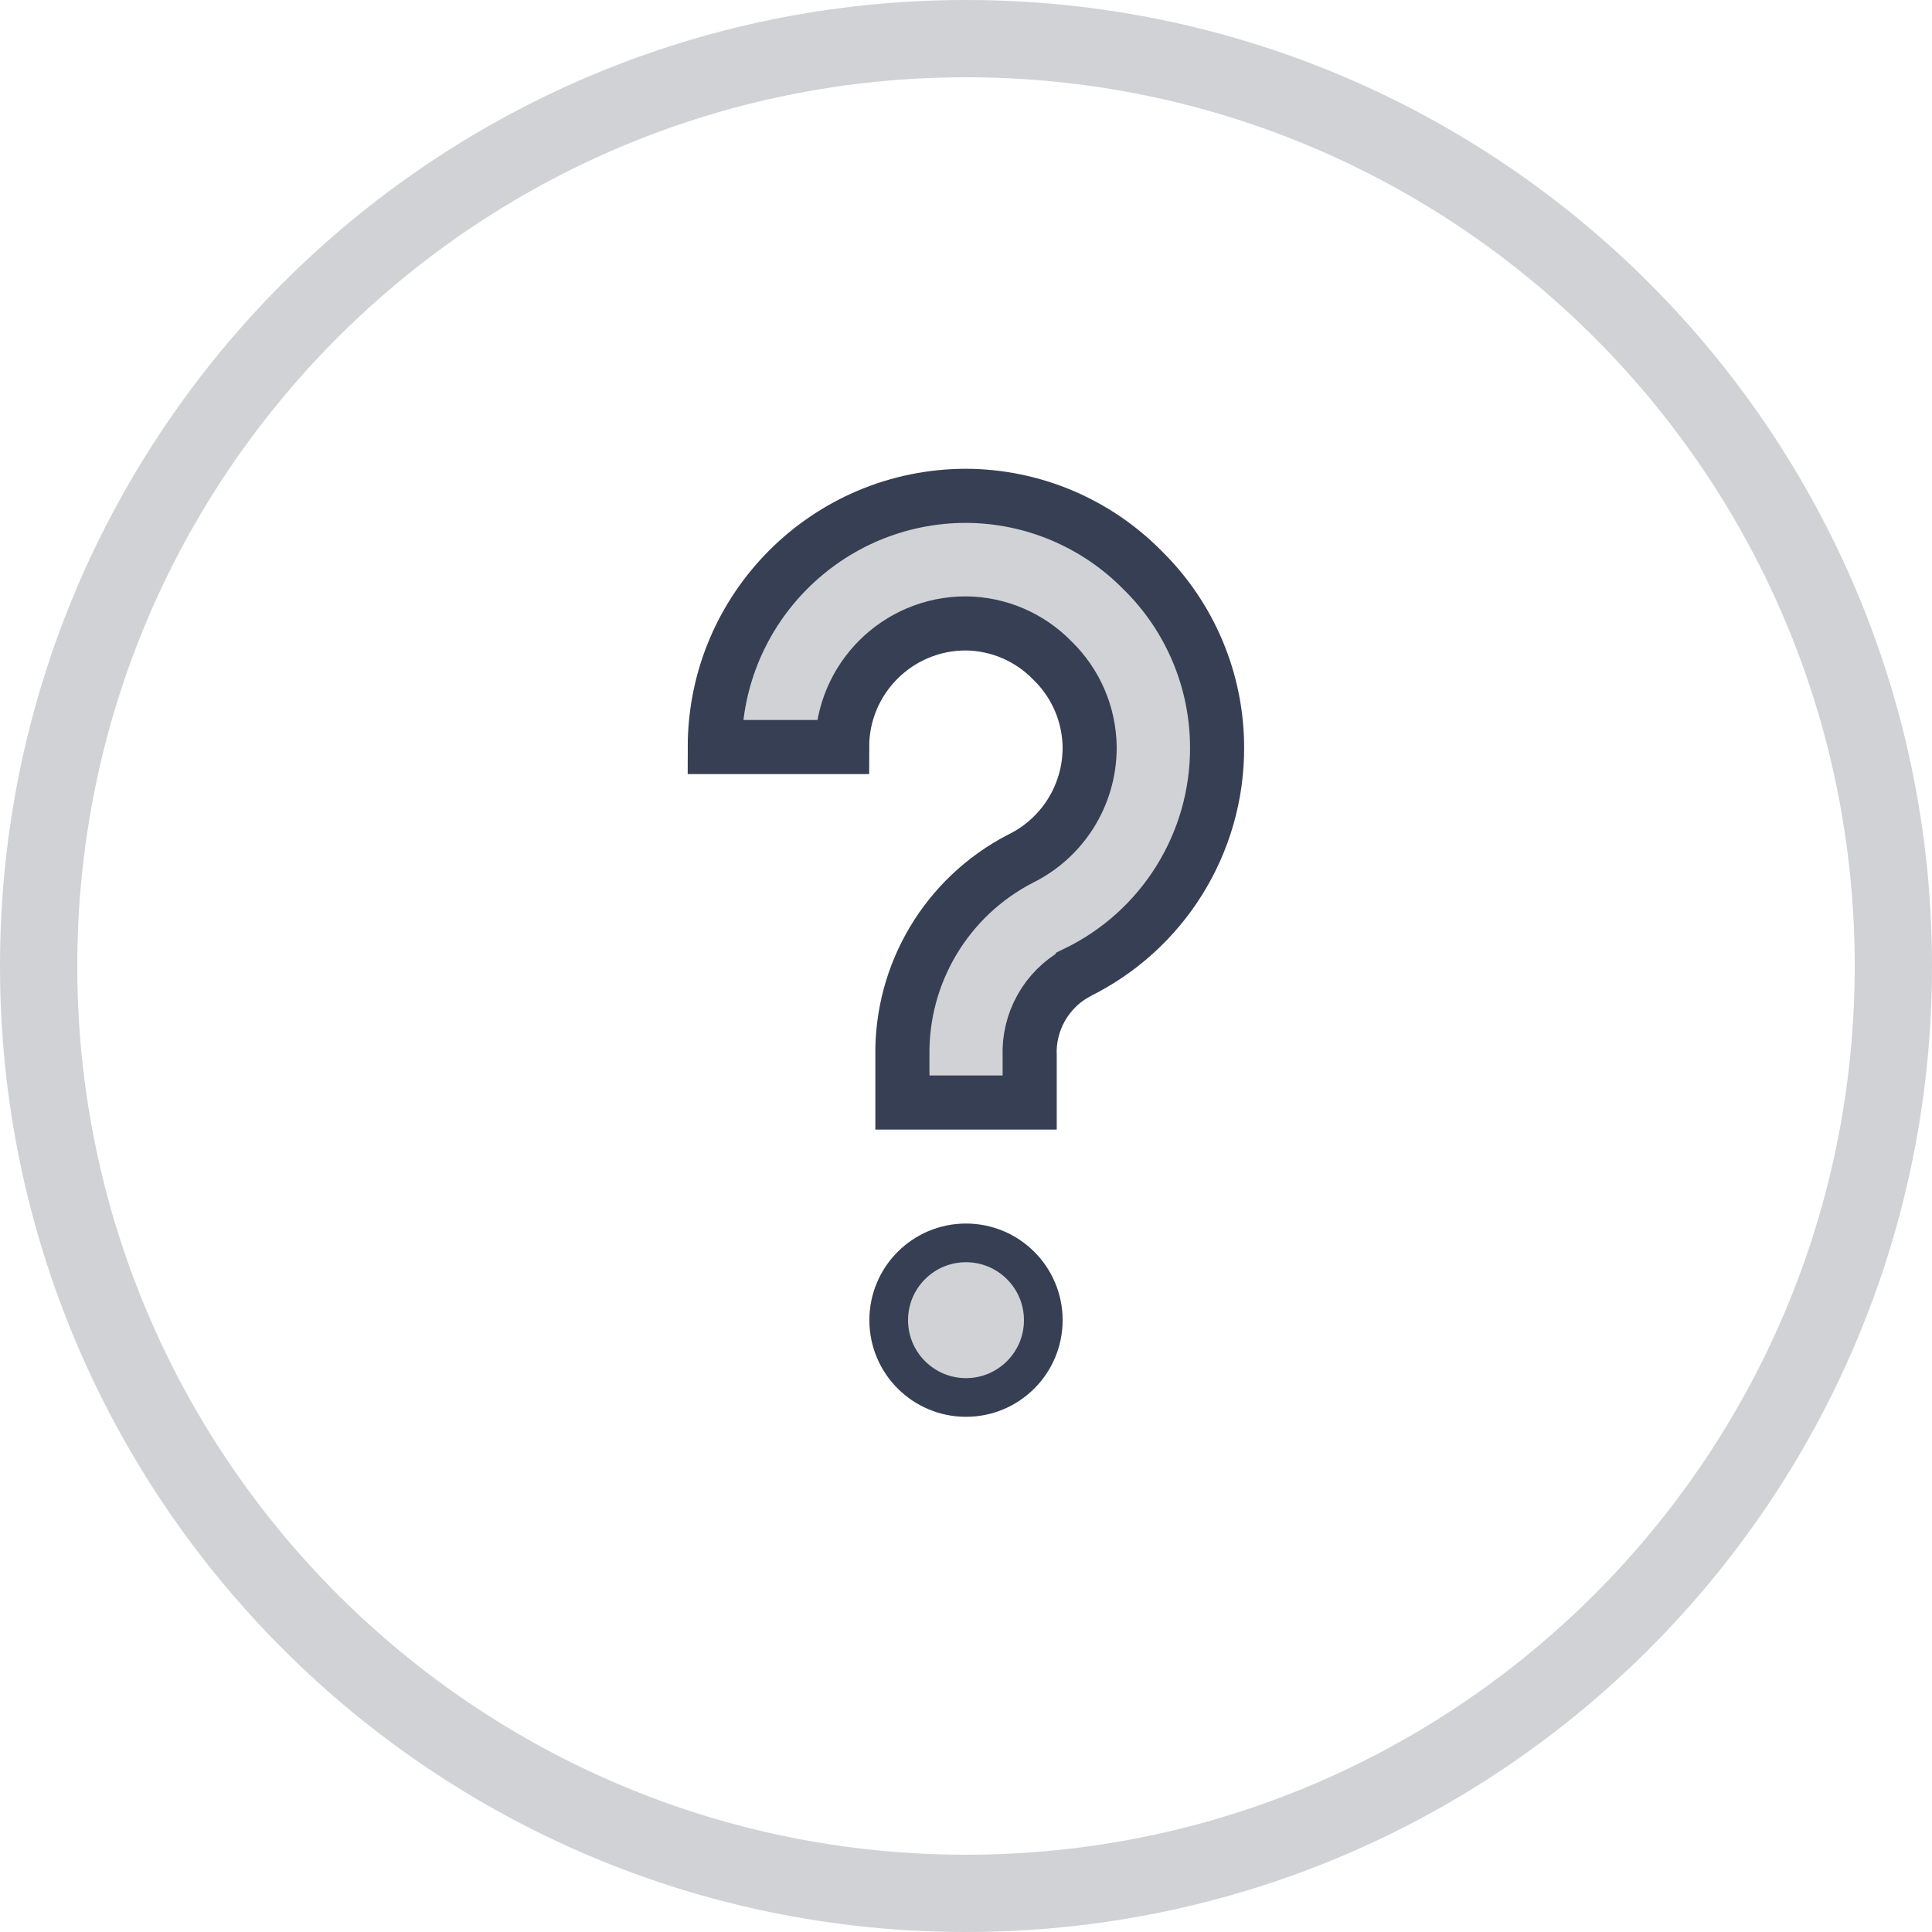
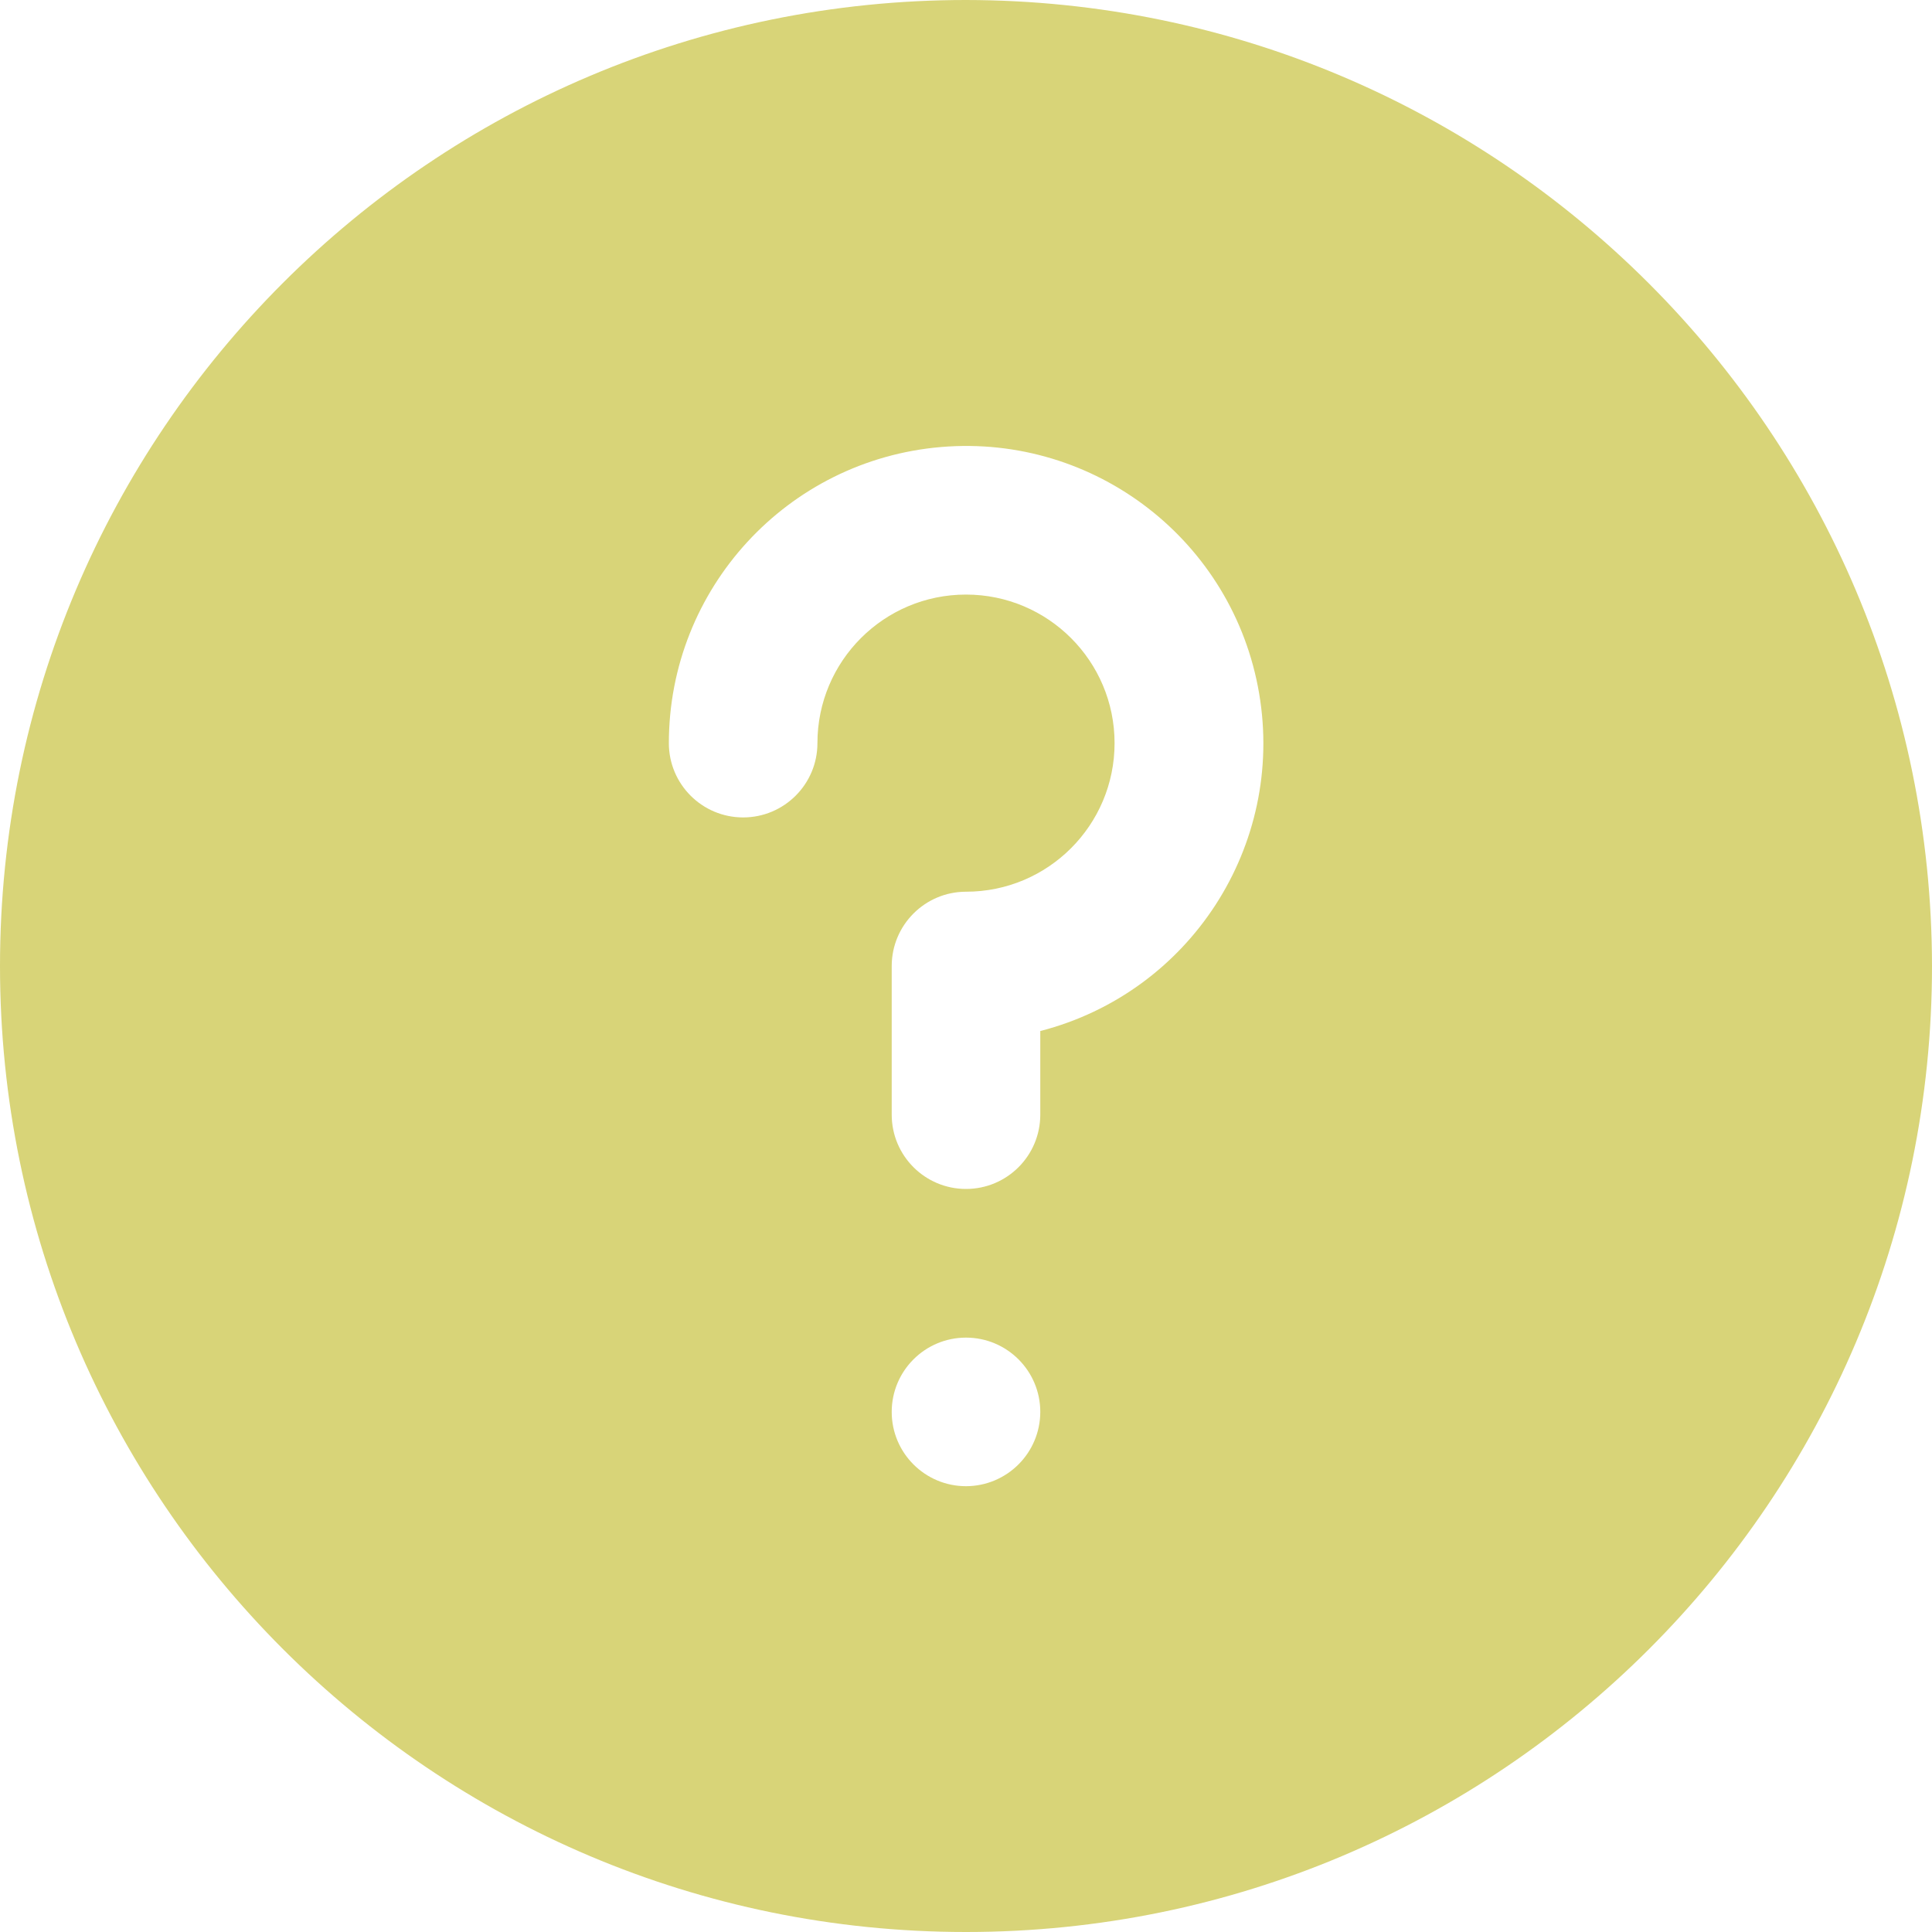
- <svg xmlns="http://www.w3.org/2000/svg" width="25" height="25" viewBox="0 0 25 25">
-   <g id="Group_598" data-name="Group 598" transform="translate(-1774 -202)">
-     <g id="Group_588" data-name="Group 588">
-       <g id="Ellipse_26" data-name="Ellipse 26" transform="translate(1774 202)" fill="none" stroke="#d0d2d6" stroke-width="1">
-         <circle cx="12.5" cy="12.5" r="12.5" stroke="none" />
-         <circle cx="12.5" cy="12.5" r="12" fill="none" />
-       </g>
-       <g id="Group_582" data-name="Group 582" transform="translate(1783.249 208.419)">
-         <g id="Group_580" data-name="Group 580">
-           <path id="Path_239" data-name="Path 239" d="M4.676-441.776A3.231,3.231,0,0,0,6.5-444.7a3.219,3.219,0,0,0-.963-2.288,3.222,3.222,0,0,0-2.288-.963A3.254,3.254,0,0,0,0-444.7H1.648a1.6,1.6,0,0,1,1.6-1.6,1.583,1.583,0,0,1,1.122.481,1.585,1.585,0,0,1,.481,1.124,1.6,1.6,0,0,1-.9,1.442A2.823,2.823,0,0,0,2.428-440.7v.6H4.075v-.6a1.172,1.172,0,0,1,.6-1.074Z" transform="translate(0 447.948)" fill="#d0d2d6" stroke="#363f53" stroke-width="0.7" />
-         </g>
-       </g>
-     </g>
-     <g id="Ellipse_27" data-name="Ellipse 27" transform="translate(1785.25 217.833)" fill="#d0d2d6" stroke="#363f53" stroke-width="0.5">
-       <circle cx="1.25" cy="1.25" r="1.25" stroke="none" />
-       <circle cx="1.25" cy="1.25" r="1" fill="none" />
+ <svg xmlns="http://www.w3.org/2000/svg" width="20" height="20" viewBox="0 0 20 20">
+   <g id="noun-question-503101" transform="translate(-6 -6)">
+     <g id="Group_1421" data-name="Group 1421" transform="translate(6 6)">
+       <path id="Path_611" data-name="Path 611" d="M16,6A10,10,0,1,0,26,16,10.012,10.012,0,0,0,16,6Zm0,15.385a.769.769,0,1,1,.769-.769A.77.77,0,0,1,16,21.385Zm.769-4.713v.867a.769.769,0,1,1-1.538,0V16A.77.77,0,0,1,16,15.231a1.538,1.538,0,1,0-1.538-1.538.769.769,0,0,1-1.538,0,3.077,3.077,0,1,1,3.846,2.98Z" transform="translate(-6 -6)" fill="#d8d478" />
    </g>
  </g>
</svg>
